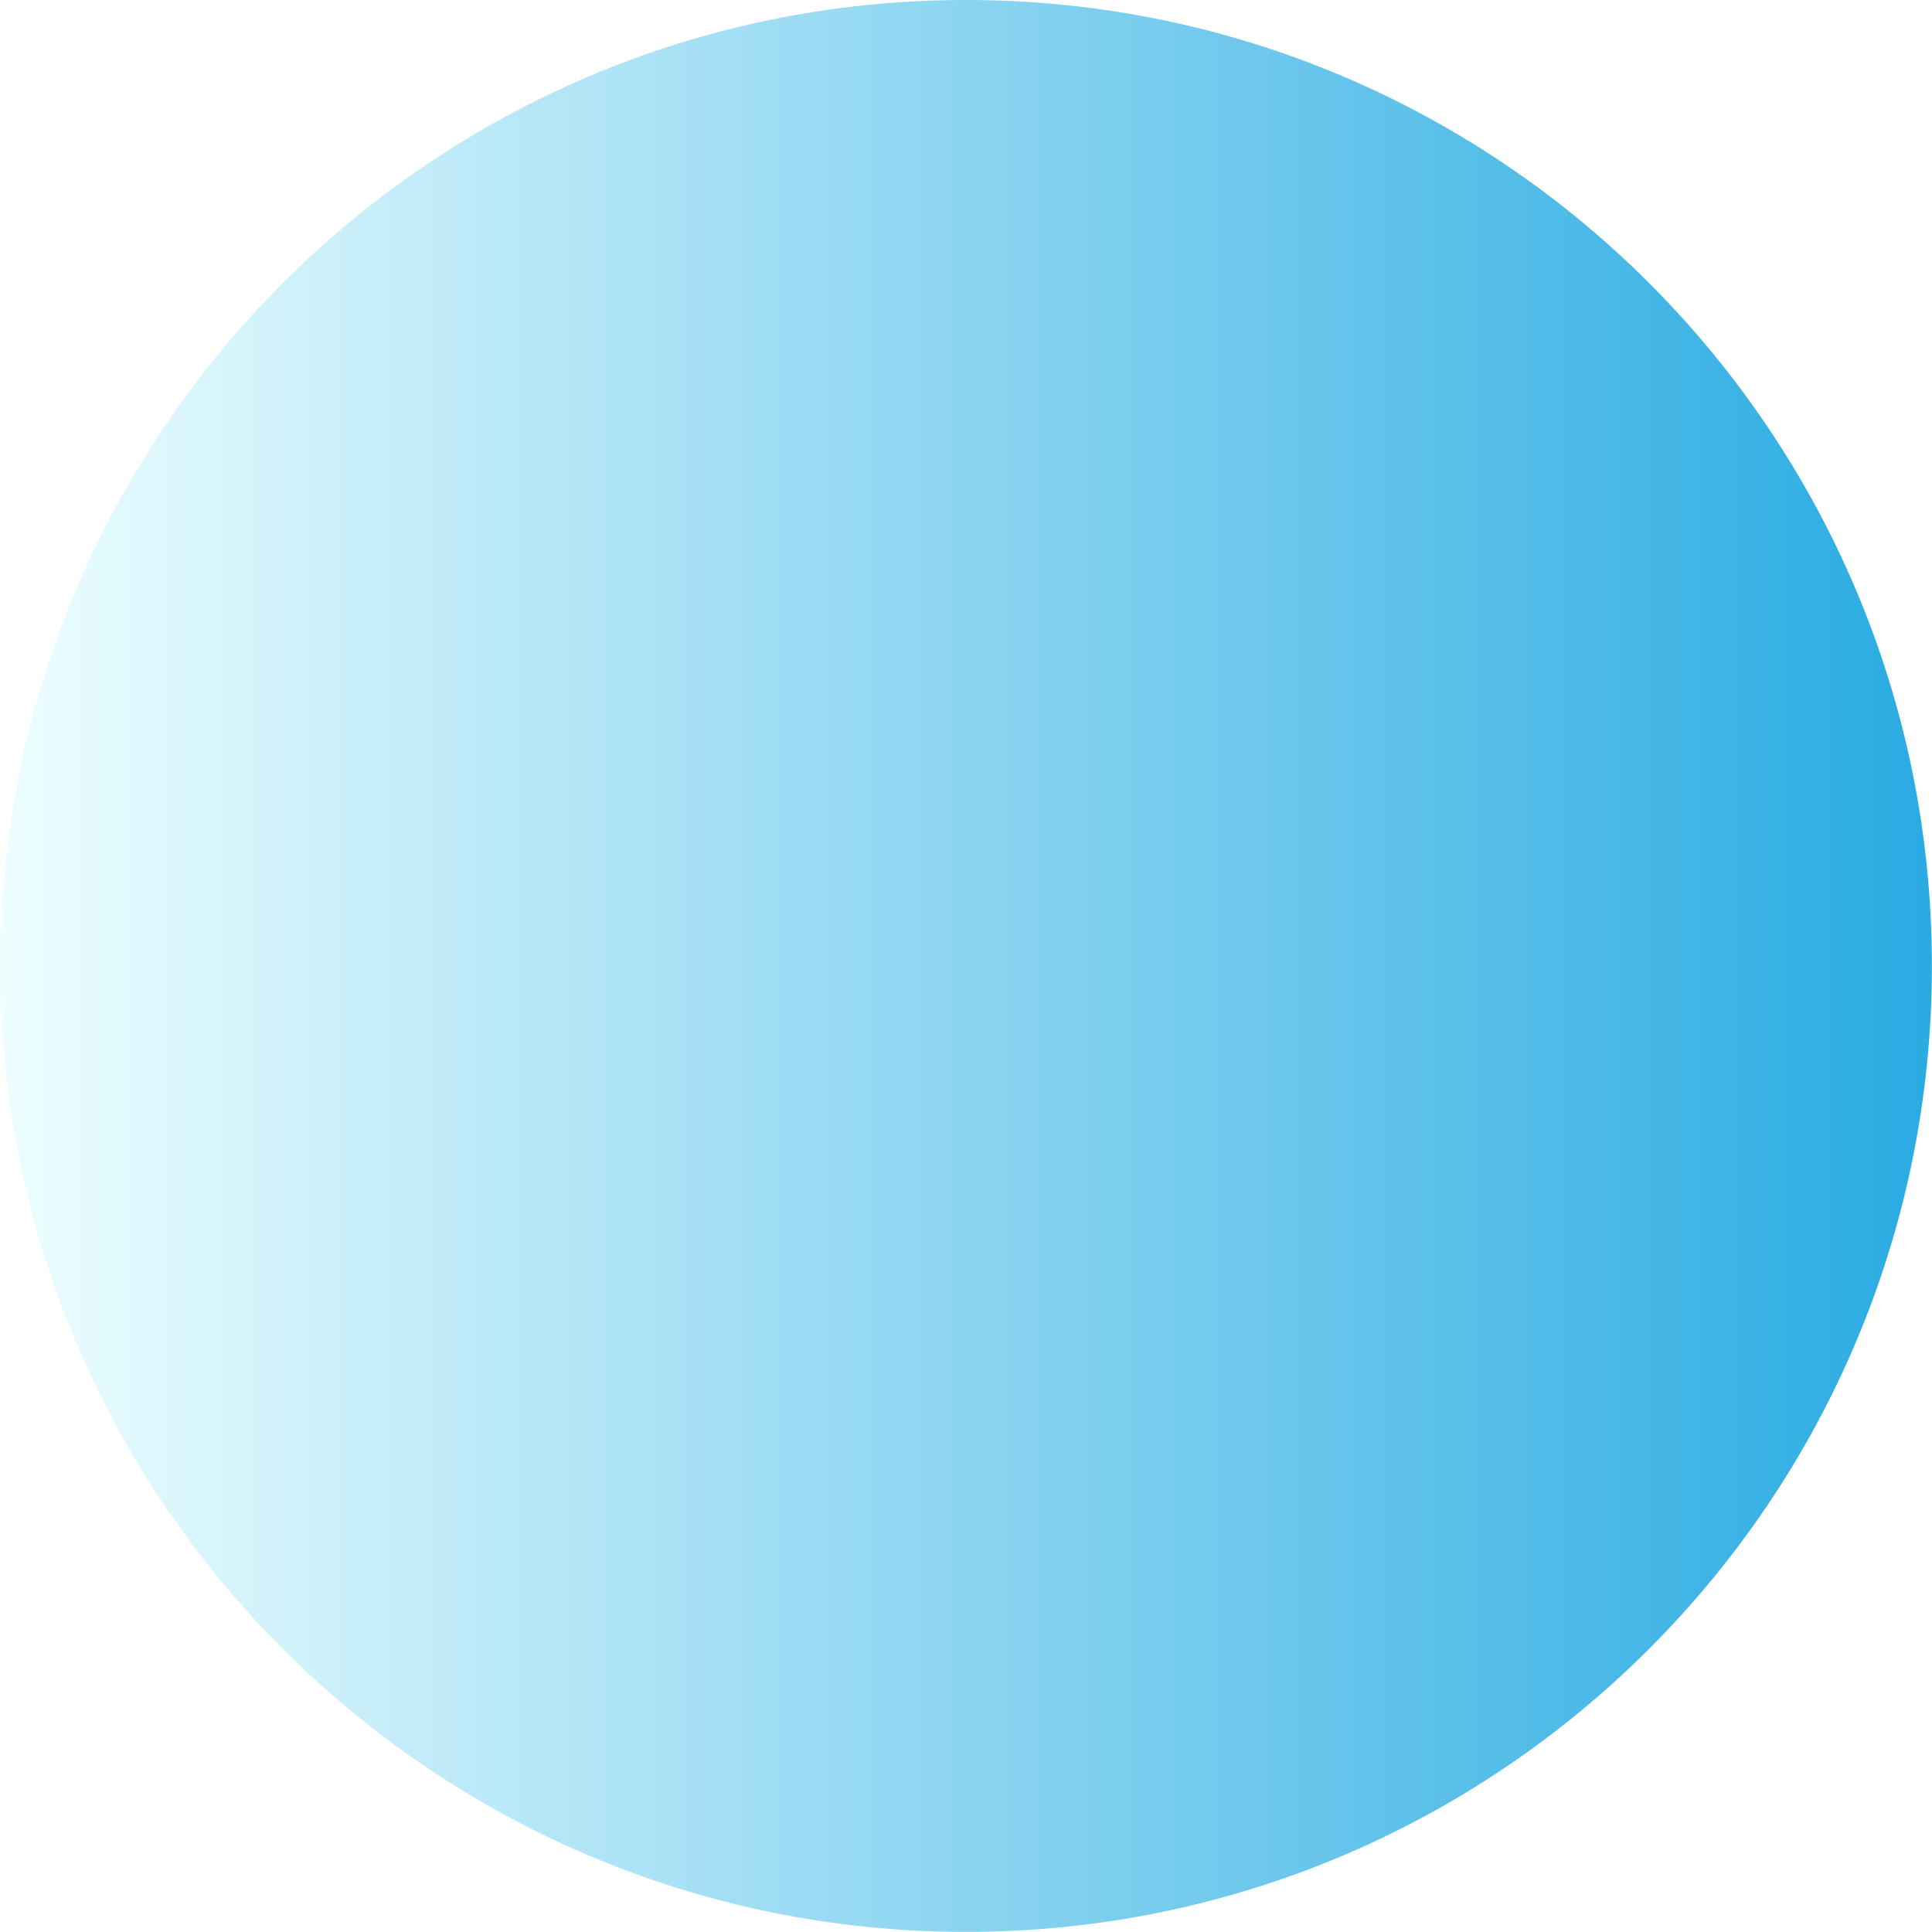
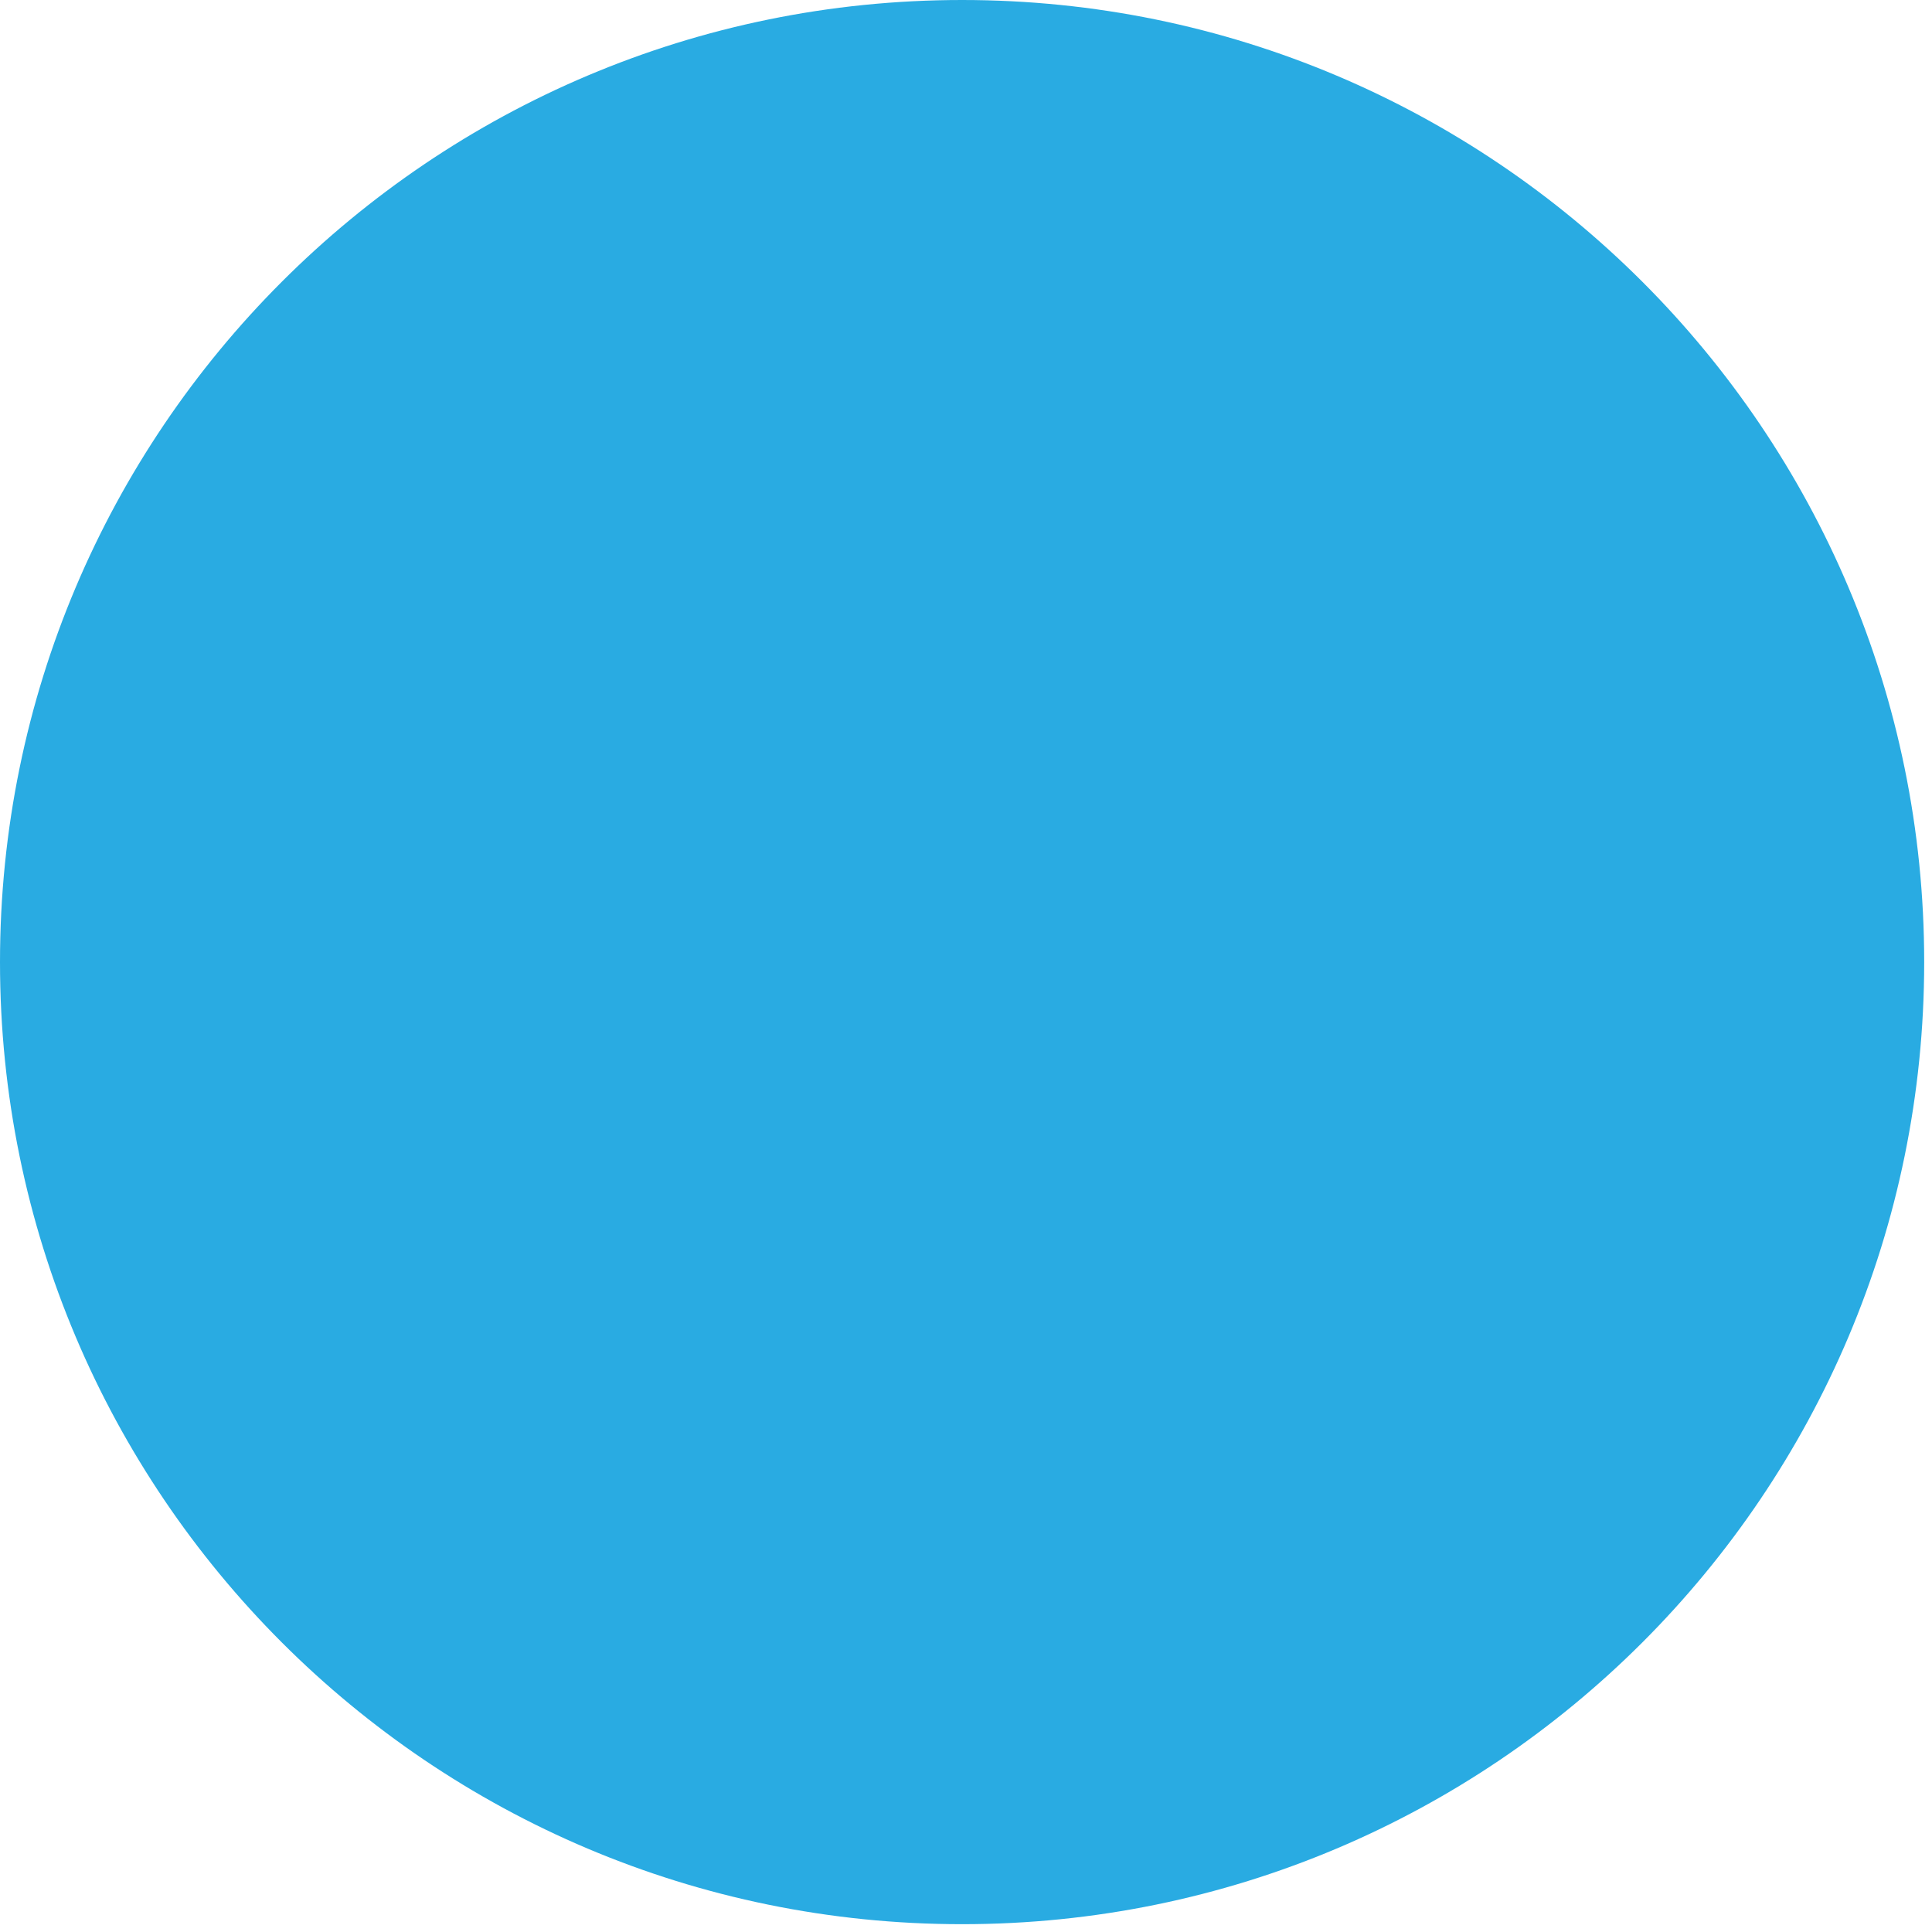
- <svg xmlns="http://www.w3.org/2000/svg" id="Layer_1" data-name="Layer 1" viewBox="0 0 192.23 192.23">
-   <defs>
-     <style>.cls-1{fill:url(#linear-gradient);}</style>
-     <linearGradient id="linear-gradient" y1="96.11" x2="192.23" y2="96.11" gradientUnits="userSpaceOnUse">
-       <stop offset="0" stop-color="#edfeff" />
-       <stop offset="1" stop-color="#29abe2" />
-     </linearGradient>
-   </defs>
-   <circle class="cls-1" cx="96.11" cy="96.11" r="96.11" />
+ <svg xmlns="http://www.w3.org/2000/svg" width="193" height="193" viewBox="0 0 193 193" fill="none">
+   <path id="Medium" d="M96.11 192.22C149.19 192.22 192.22 149.19 192.22 96.11C192.22 43.03 149.19 0 96.11 0C43.03 0 0 43.03 0 96.11C0 149.19 43.03 192.22 96.11 192.22Z" fill="#29ABE2" />
</svg>
